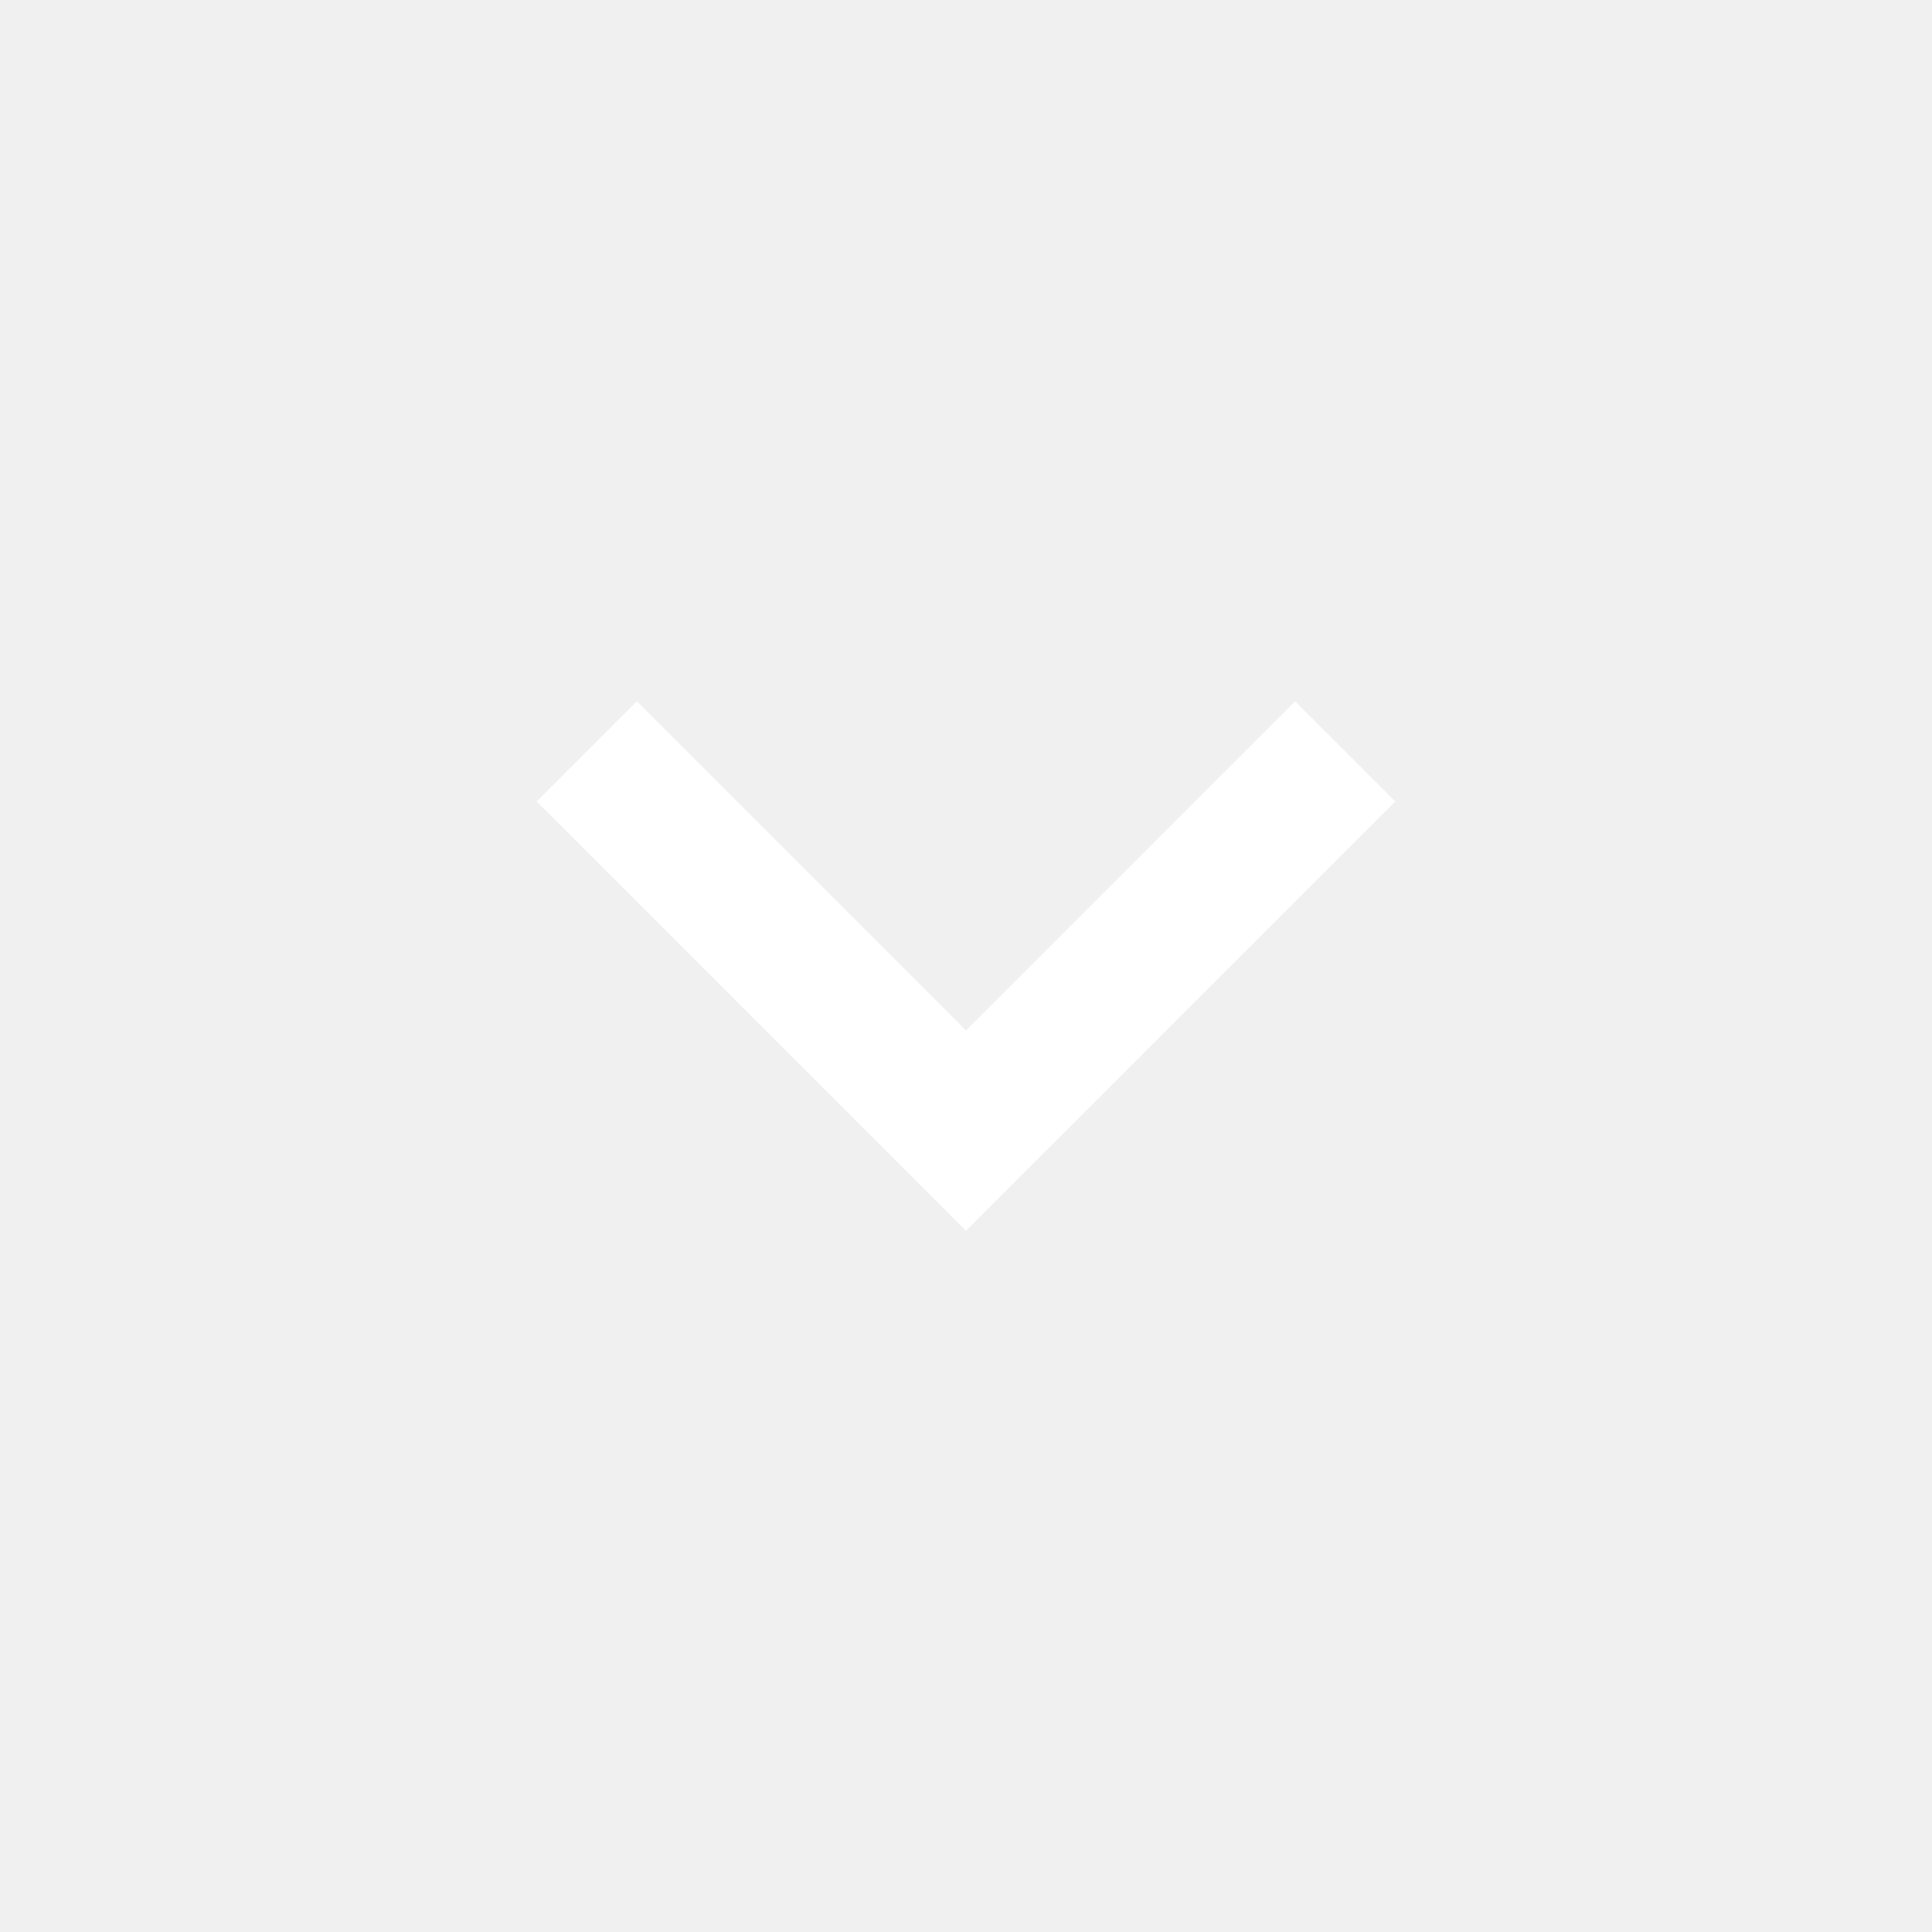
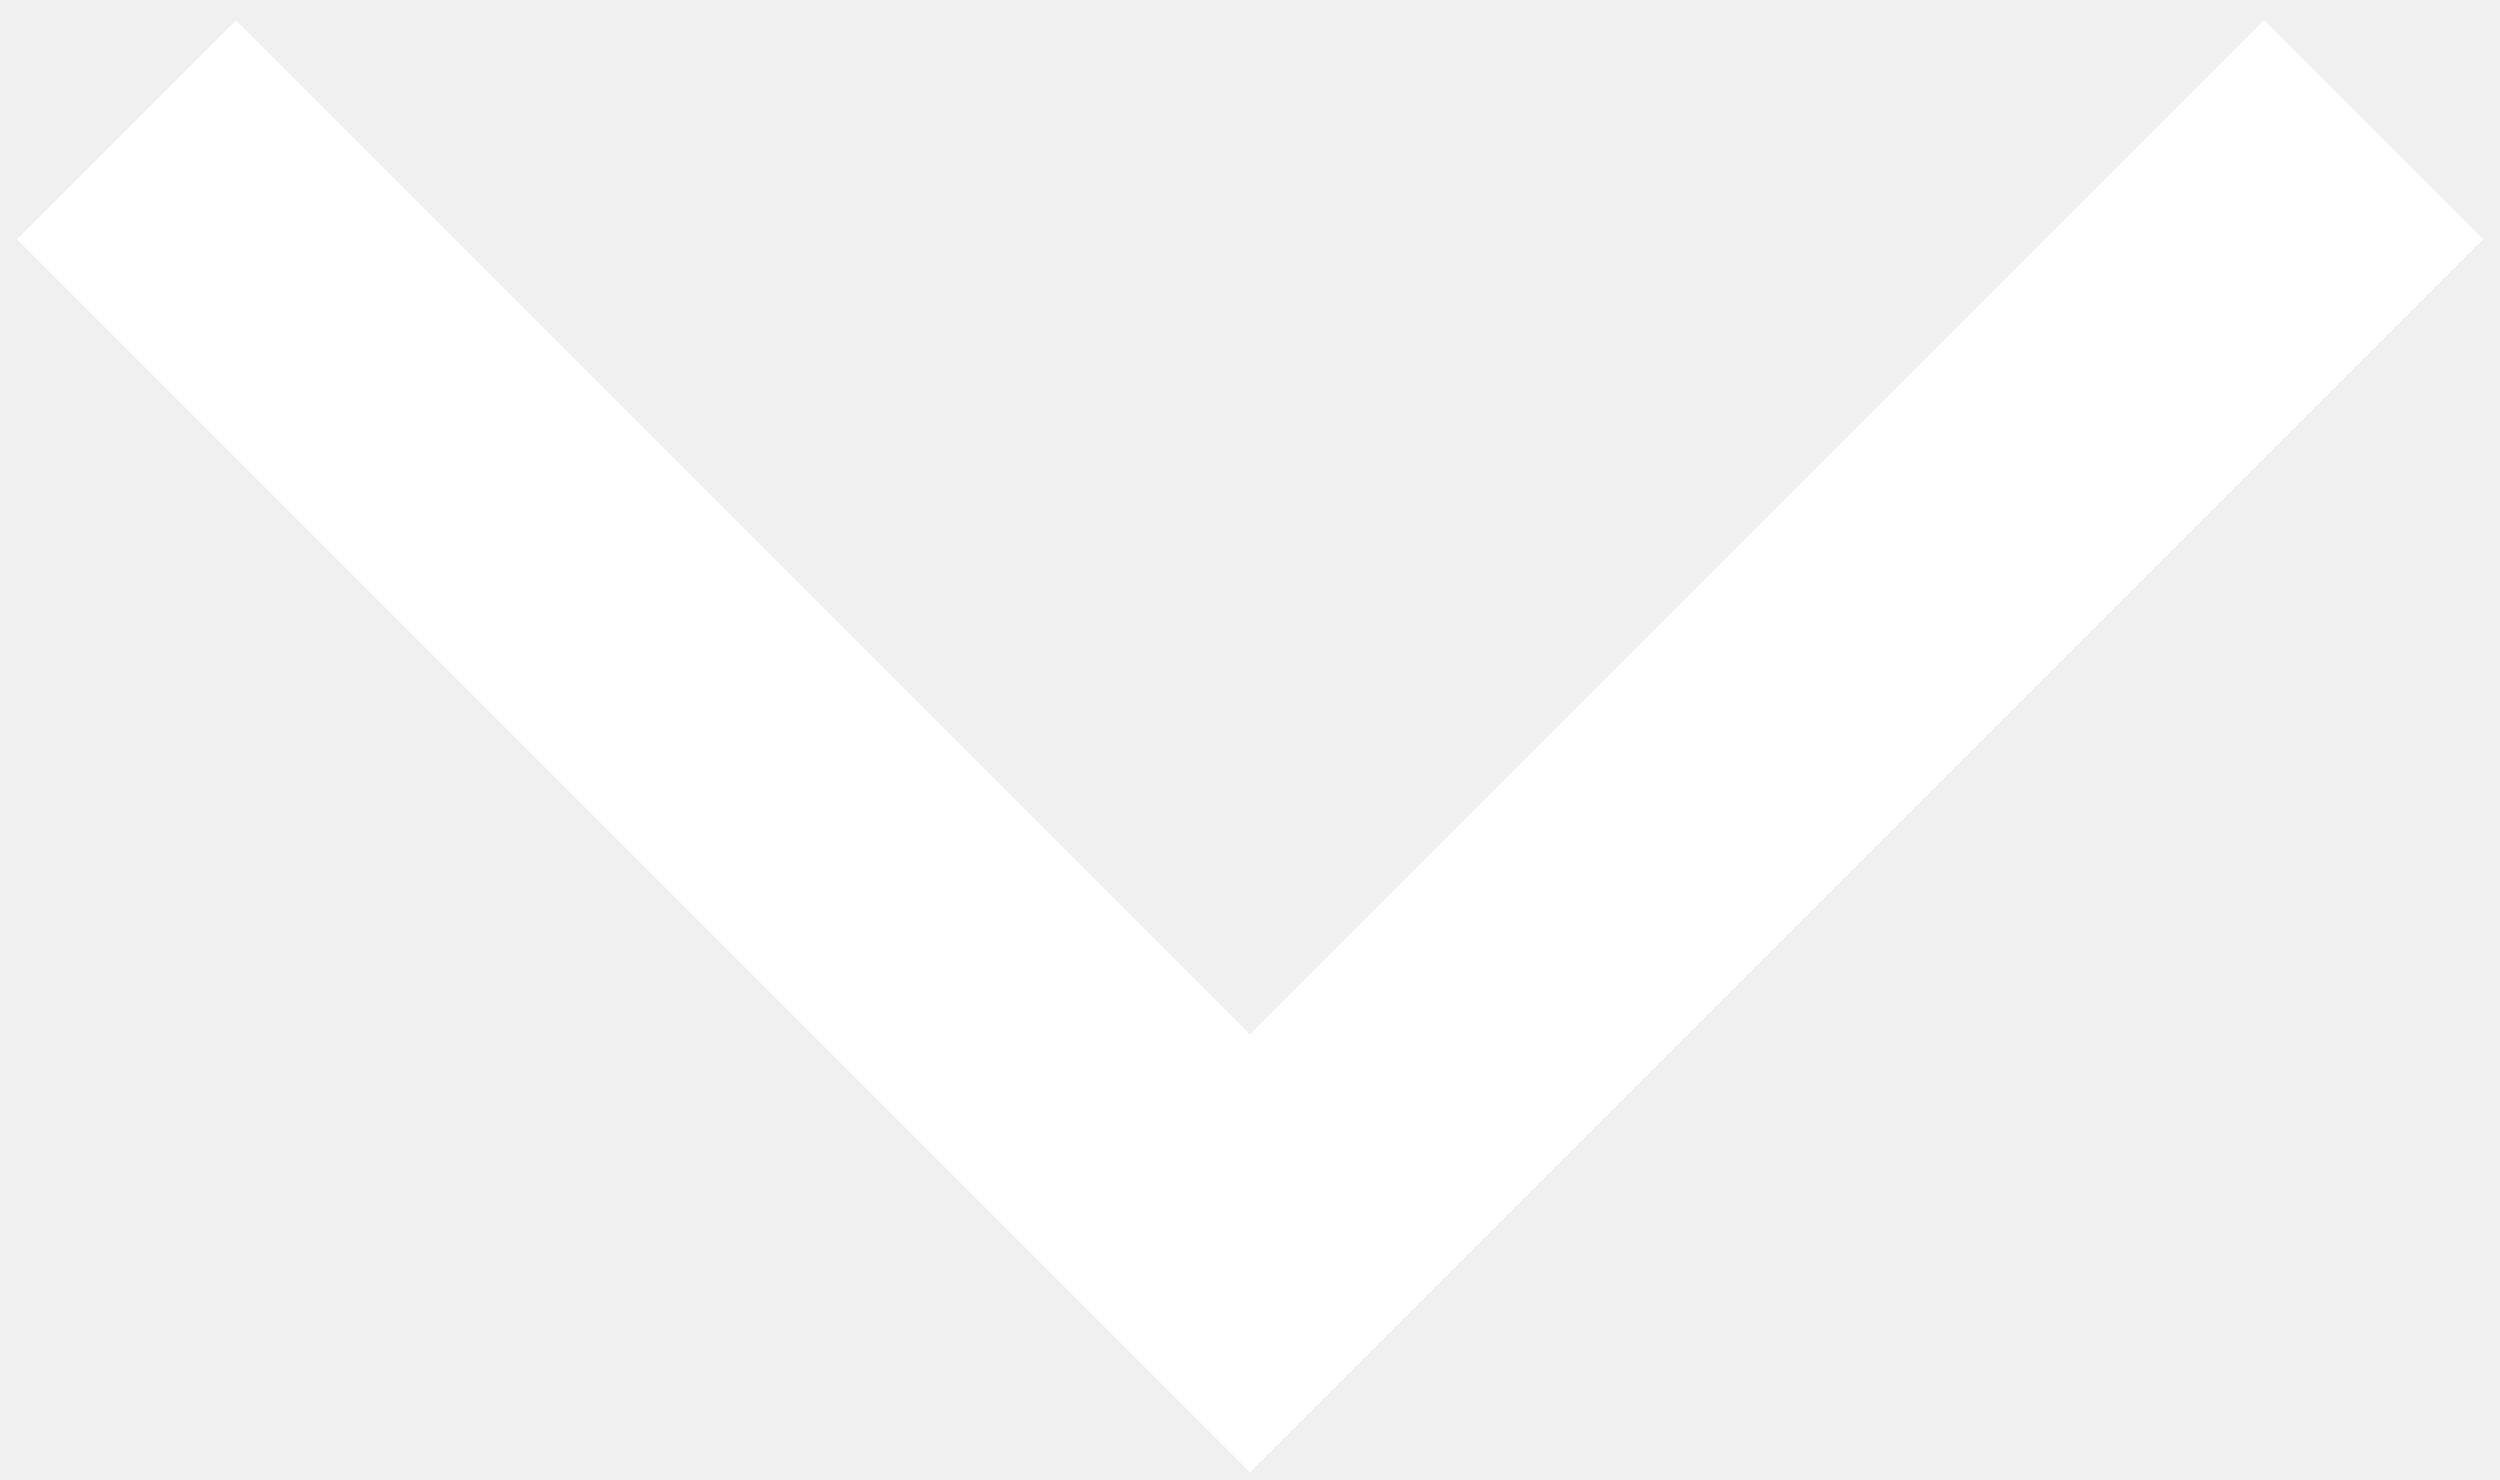
- <svg xmlns="http://www.w3.org/2000/svg" version="1.1" width="150" height="150" viewBox="0 0 1080 1080" xml:space="preserve">
-   <defs>
- </defs>
-   <g transform="matrix(1 0 0 1 540 540)" id="cb406299-9c0c-440f-bd68-a26991882ac4">
-     <rect style="stroke: none; stroke-width: 1; stroke-dasharray: none; stroke-linecap: butt; stroke-dashoffset: 0; stroke-linejoin: miter; stroke-miterlimit: 4; fill: rgb(255,255,255); fill-rule: nonzero; opacity: 1; visibility: hidden;" vector-effect="non-scaling-stroke" x="-540" y="-540" rx="0" ry="0" width="1080" height="1080" />
-   </g>
-   <g transform="matrix(1 0 0 1 540 540)" id="b68003d8-8d6c-435d-b6cb-88a44db1e4fd">
- </g>
-   <g transform="matrix(1 0 0 1 540 540)" id="e4257831-16e4-4abd-8d8a-62323980e83a">
-     <path style="stroke: rgb(255,255,255); stroke-width: 0; stroke-dasharray: none; stroke-linecap: butt; stroke-dashoffset: 0; stroke-linejoin: miter; stroke-miterlimit: 4; fill: rgb(255,255,255); fill-rule: nonzero; opacity: 1;" vector-effect="non-scaling-stroke" transform=" translate(-480, 493)" d="M 480 -345 L 240 -585 L 296 -641 L 480 -457 L 664 -641 L 720 -585 L 480 -345 Z" stroke-linecap="round" />
-   </g>
+ <svg xmlns="http://www.w3.org/2000/svg" width="98" height="58" viewBox="0 0 98 58" fill="none">
+   <path d="M0.667 9.379L9.246 0.8L49 40.554L88.754 0.8L97.334 9.379L49 57.713L0.667 9.379Z" fill="white" />
</svg>
